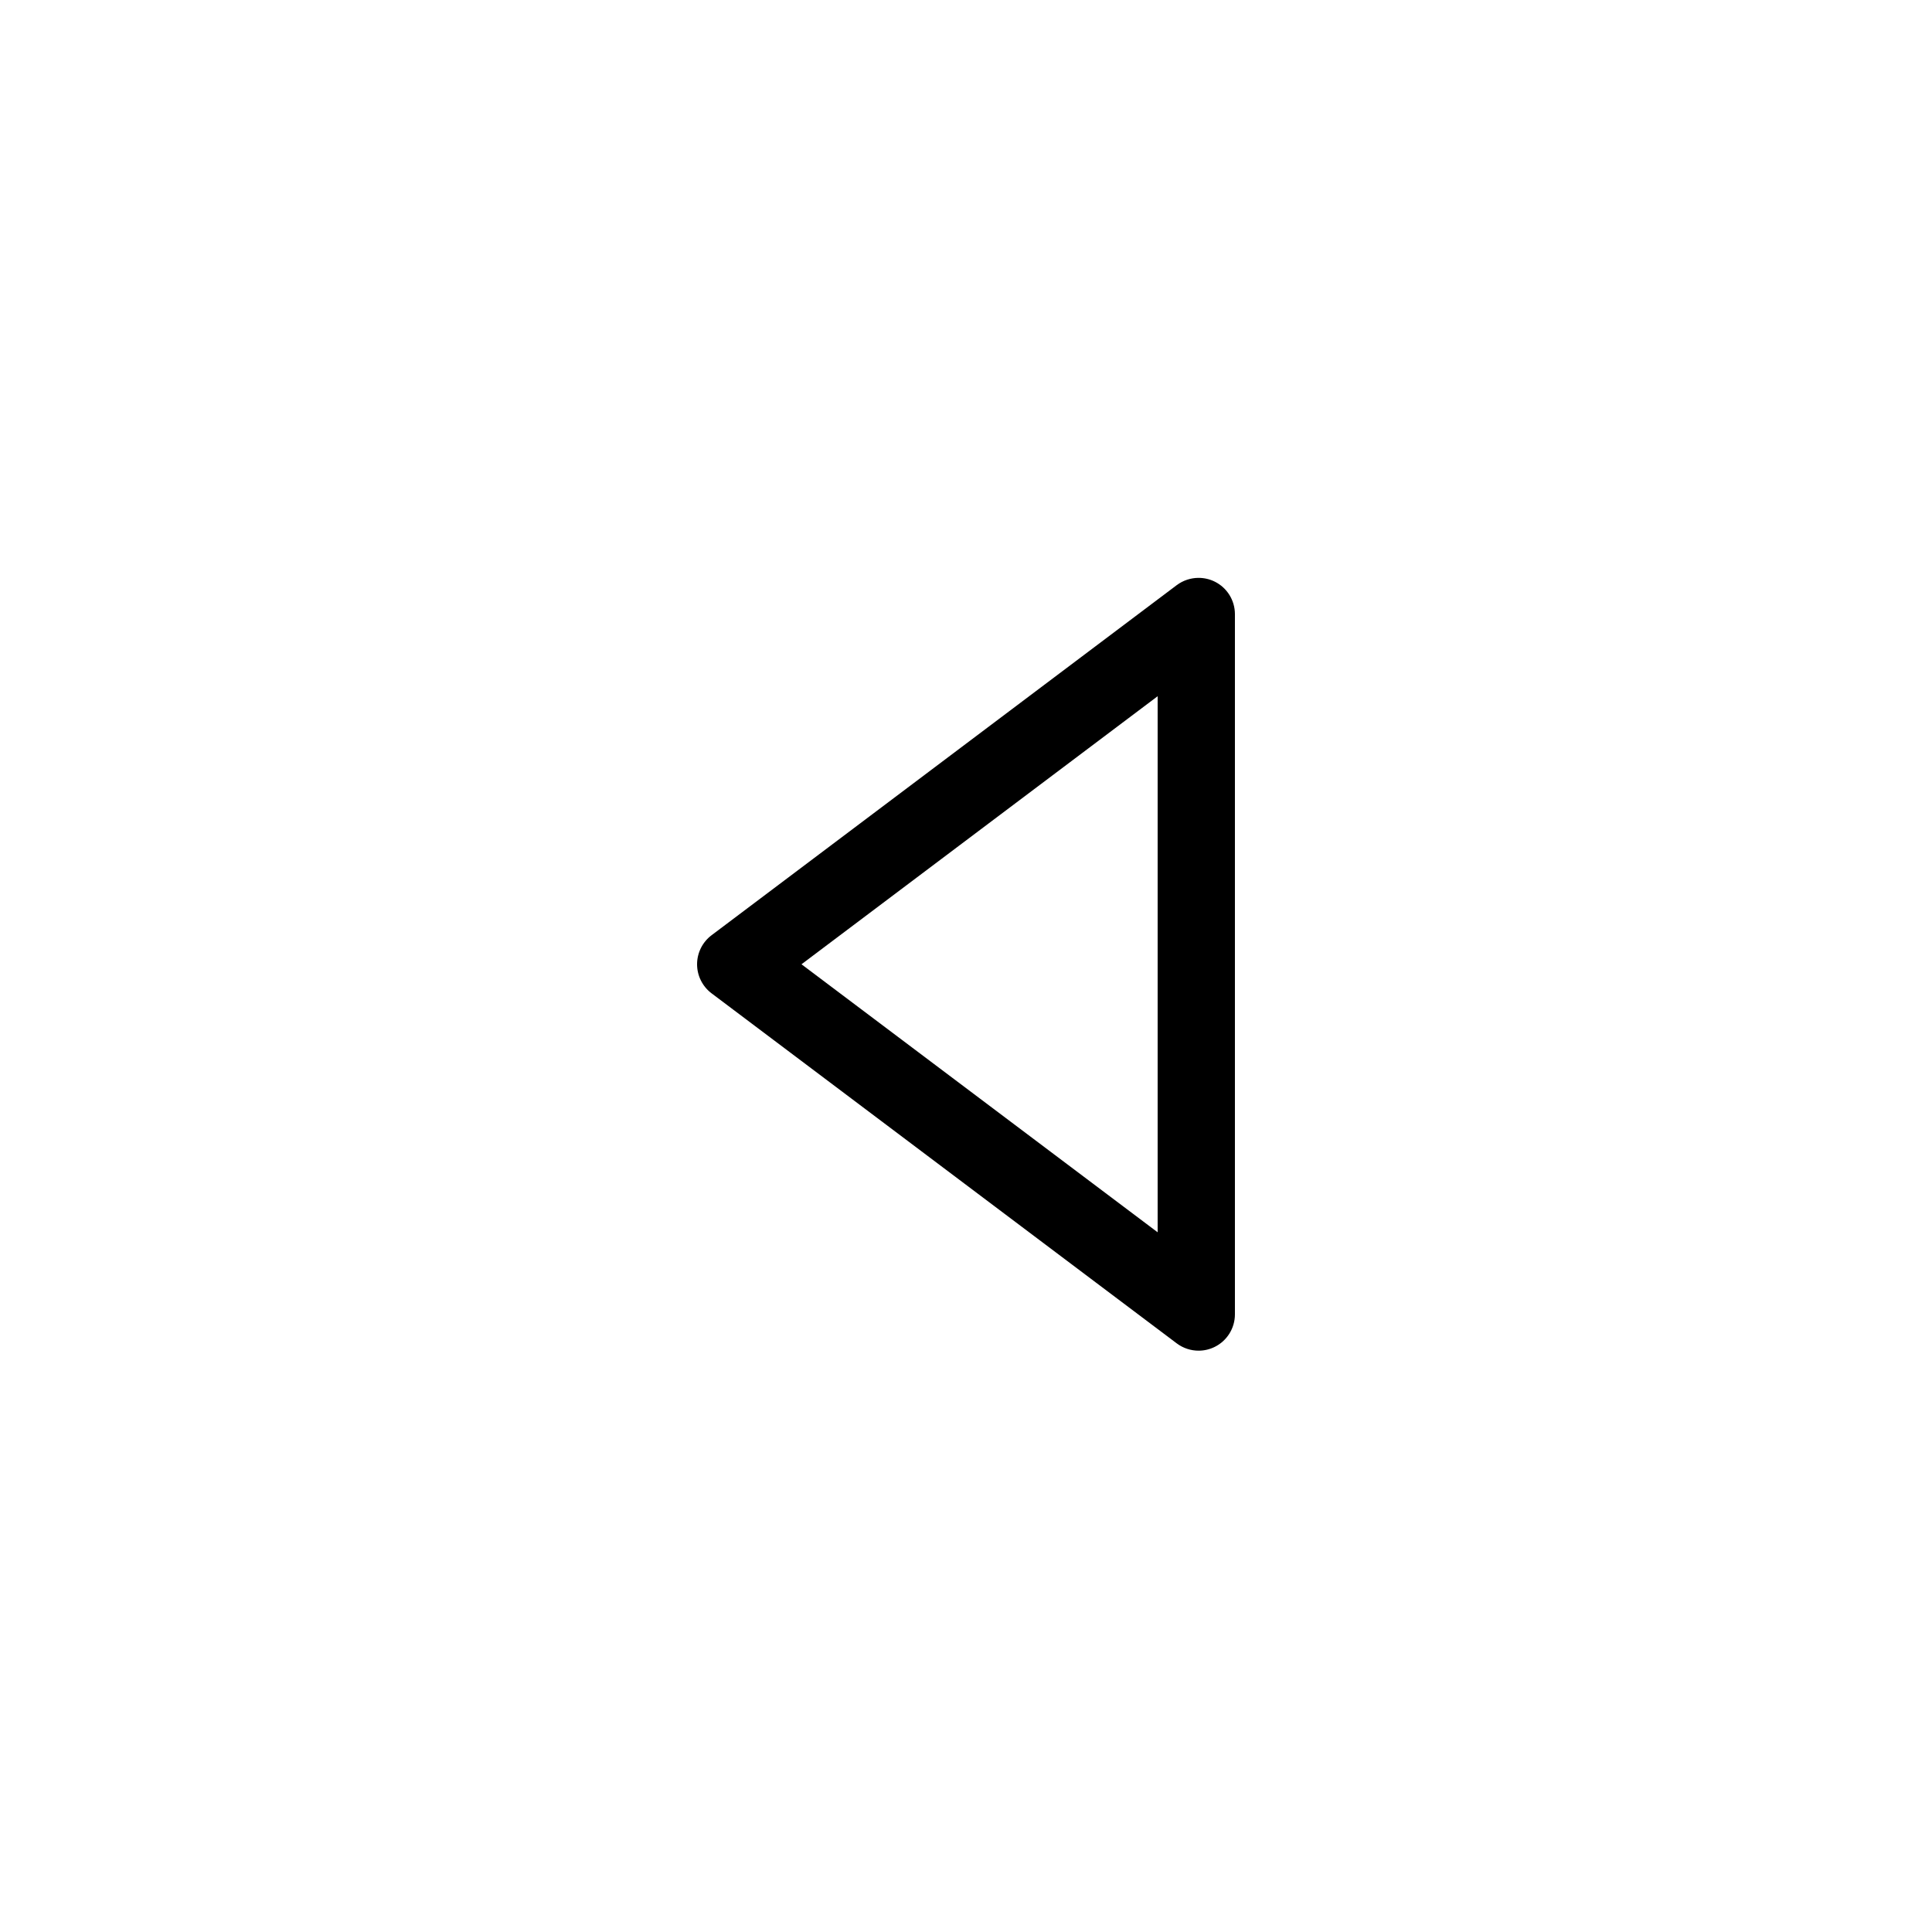
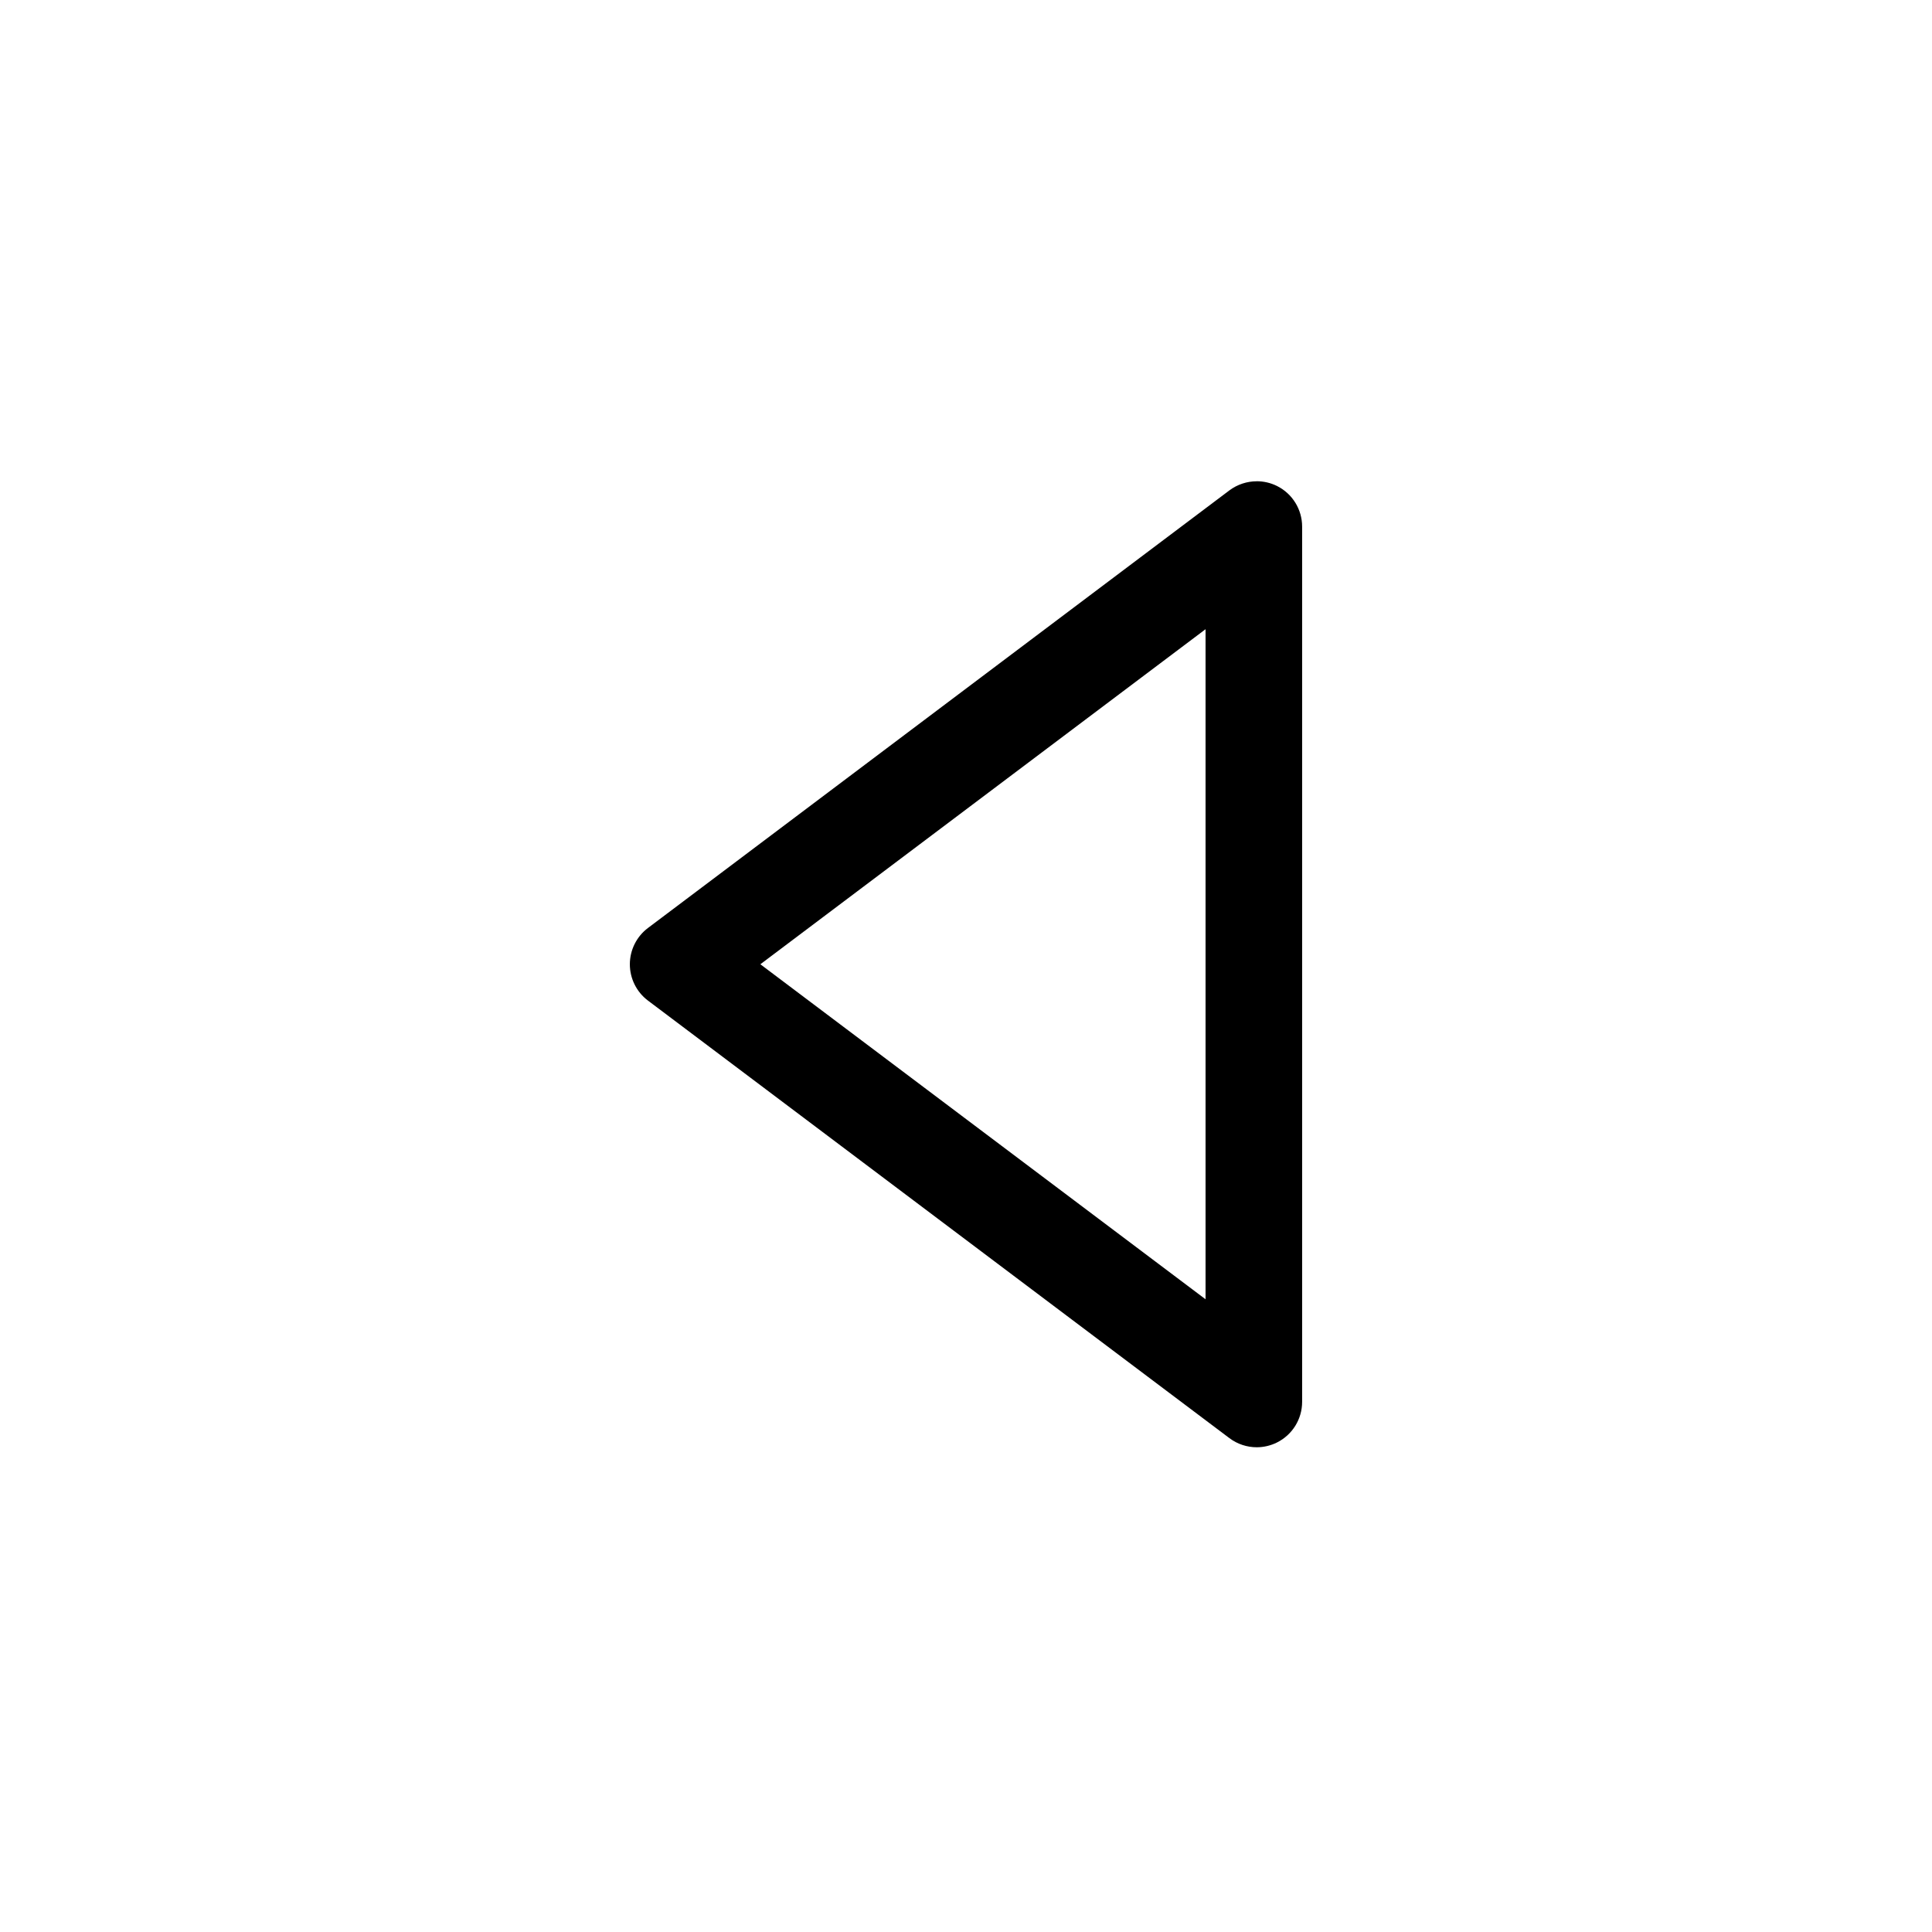
- <svg xmlns="http://www.w3.org/2000/svg" id="a" data-name="layer1" width="1000" height="1000" viewBox="0 0 1000 1000">
-   <path d="M599.193,360.369v277.459l-184.342-138.72,184.342-138.739M620.4,299.105c-4.001,0-7.977,1.268-11.31,3.751l-240.794,181.226c-4.711,3.549-7.489,9.128-7.489,15.027s2.778,11.478,7.489,15.027l240.794,181.201c3.328,2.496,7.305,3.769,11.307,3.769,2.863,0,5.739-.661,8.394-1.982,6.375-3.182,10.401-9.692,10.401-16.813v-362.427c0-7.122-4.026-13.632-10.401-16.813-2.658-1.316-5.531-1.965-8.391-1.965h0Z" fill="#000" stroke-width="0" />
+ <svg xmlns="http://www.w3.org/2000/svg" id="a" data-name="layer1" viewBox="0 0 1000 1000">
+   <path d="M623.99,325.68v346.82l-230.43-173.4,230.43-173.42M650.5,249.11c-5,0-9.97,1.59-14.14,4.69l-300.99,226.53c-5.89,4.44-9.36,11.41-9.36,18.78s3.47,14.35,9.36,18.78l300.99,226.5c4.16,3.12,9.13,4.71,14.13,4.71,3.58,0,7.17-.83,10.49-2.48,7.97-3.98,13-12.11,13-21.02v-453.03c0-8.9-5.03-17.04-13-21.02-3.32-1.65-6.91-2.46-10.49-2.46h0Z" />
</svg>
